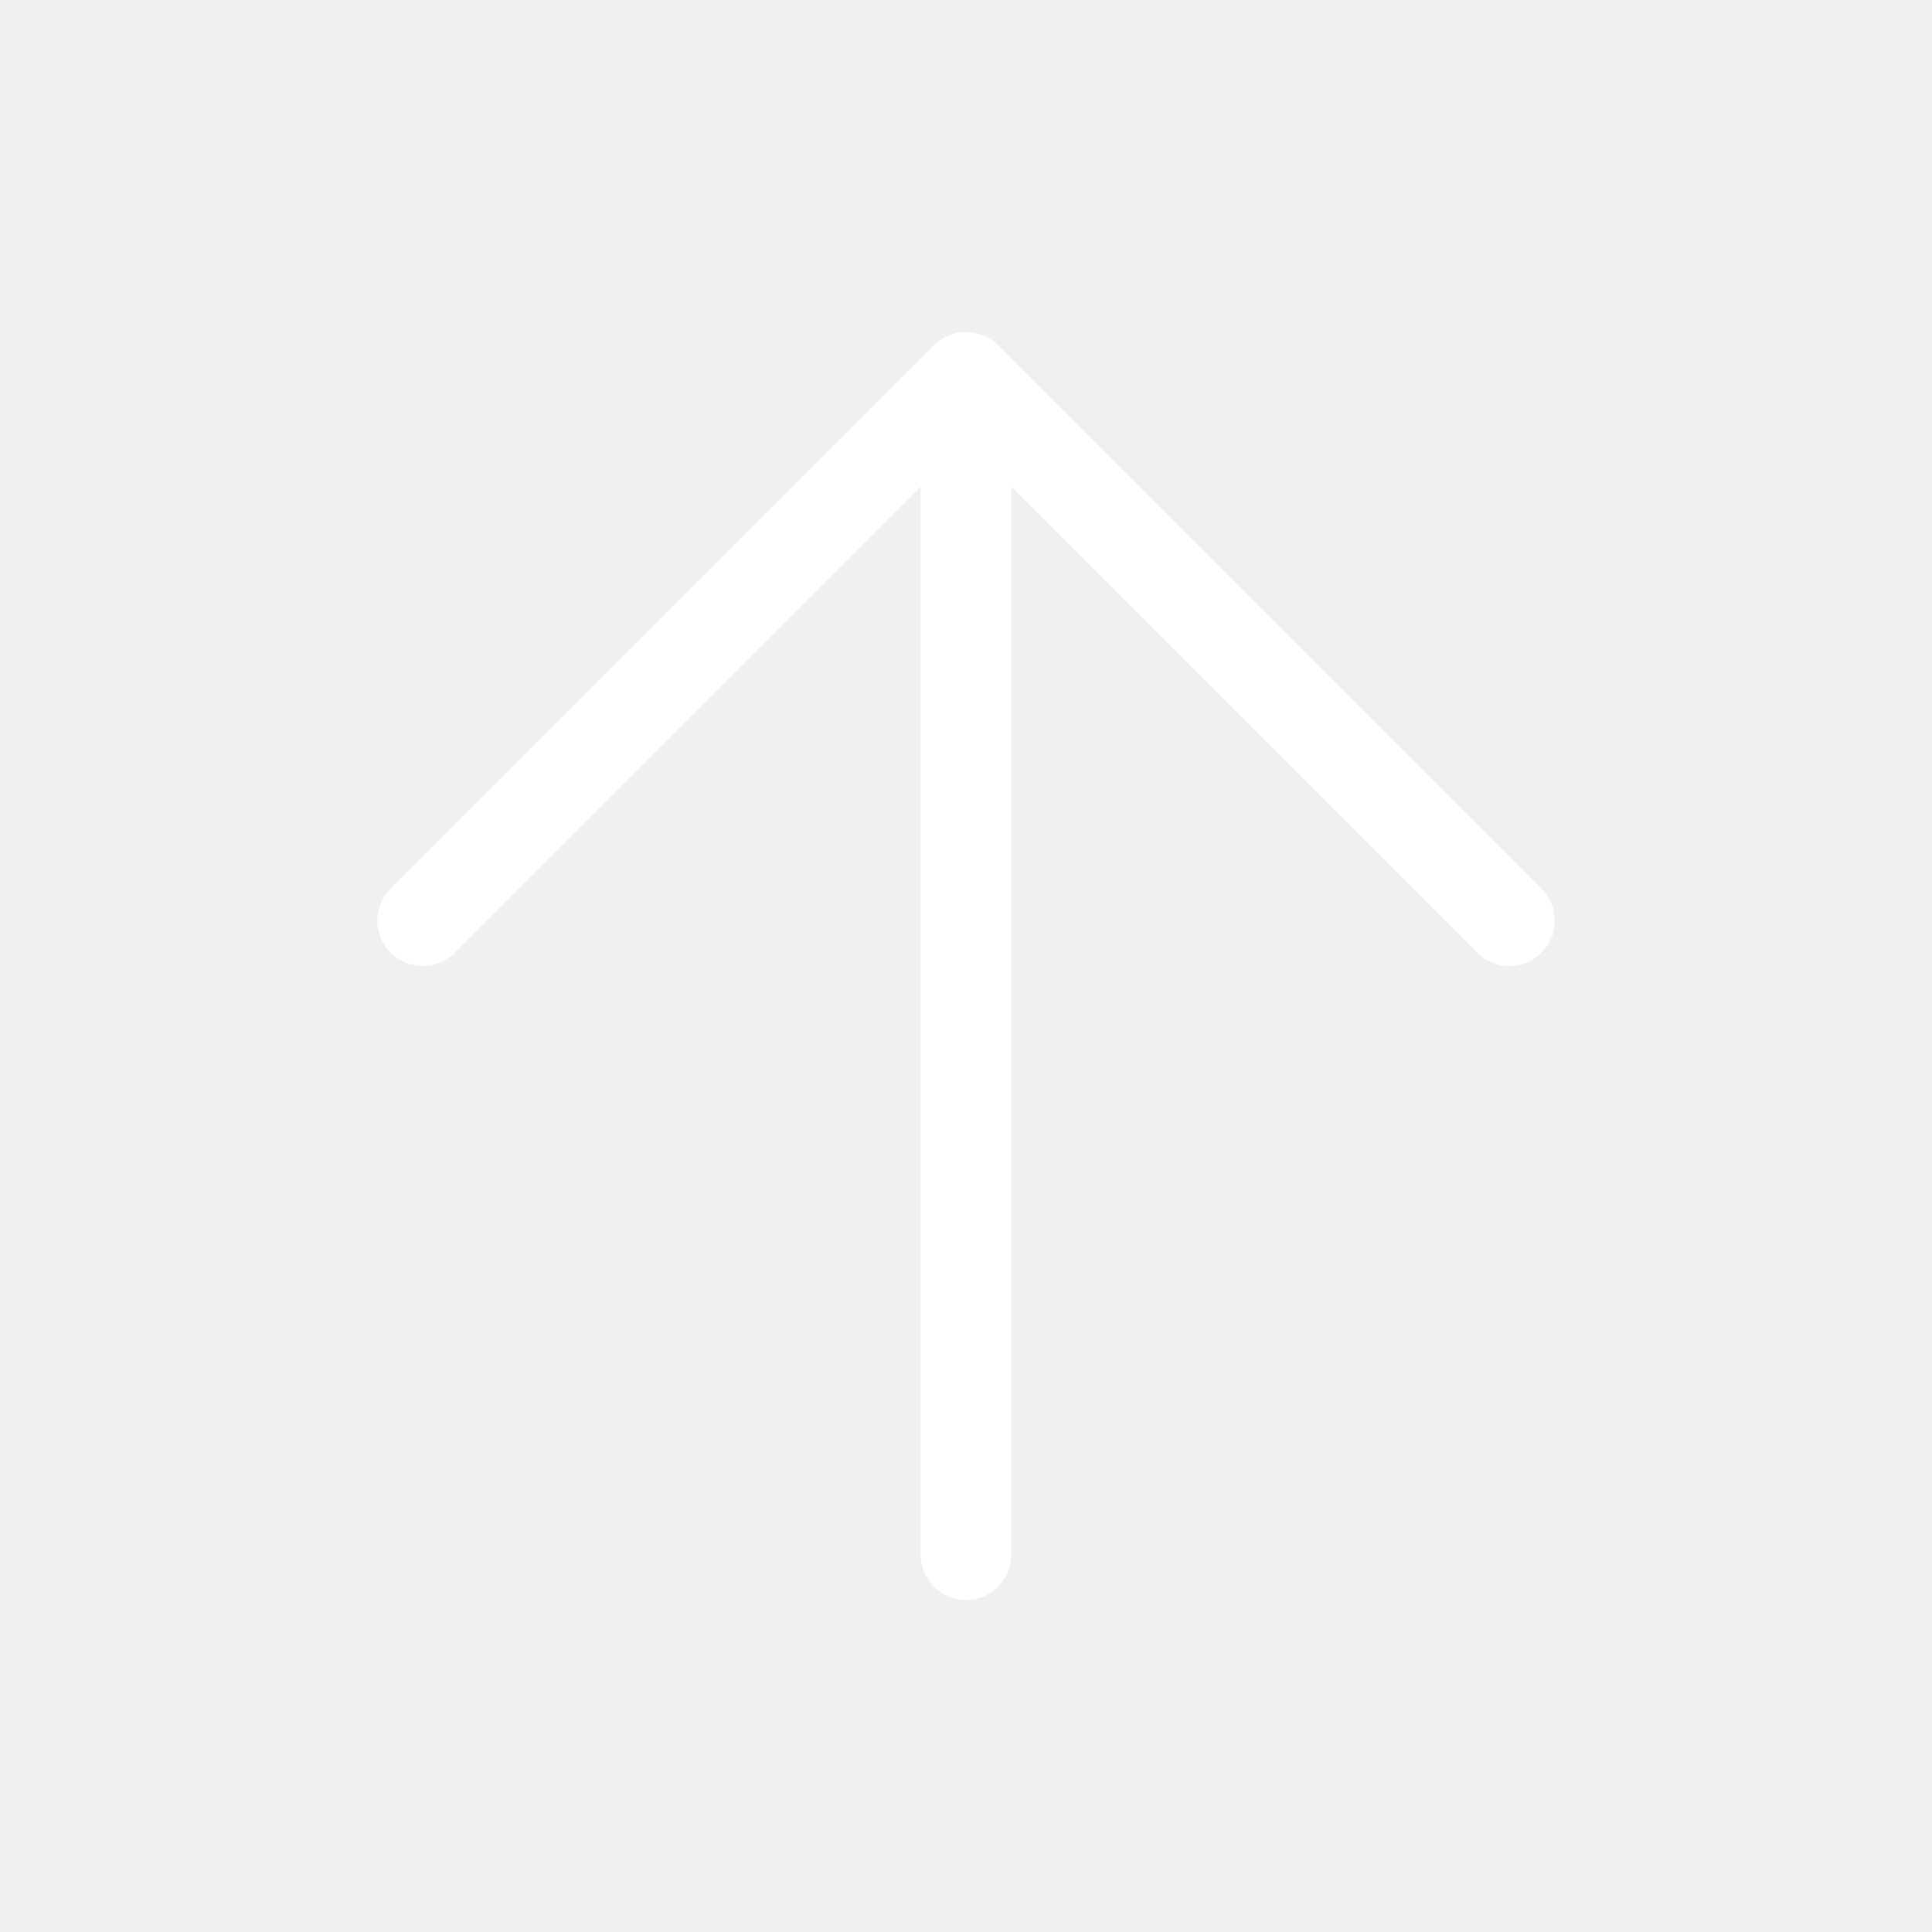
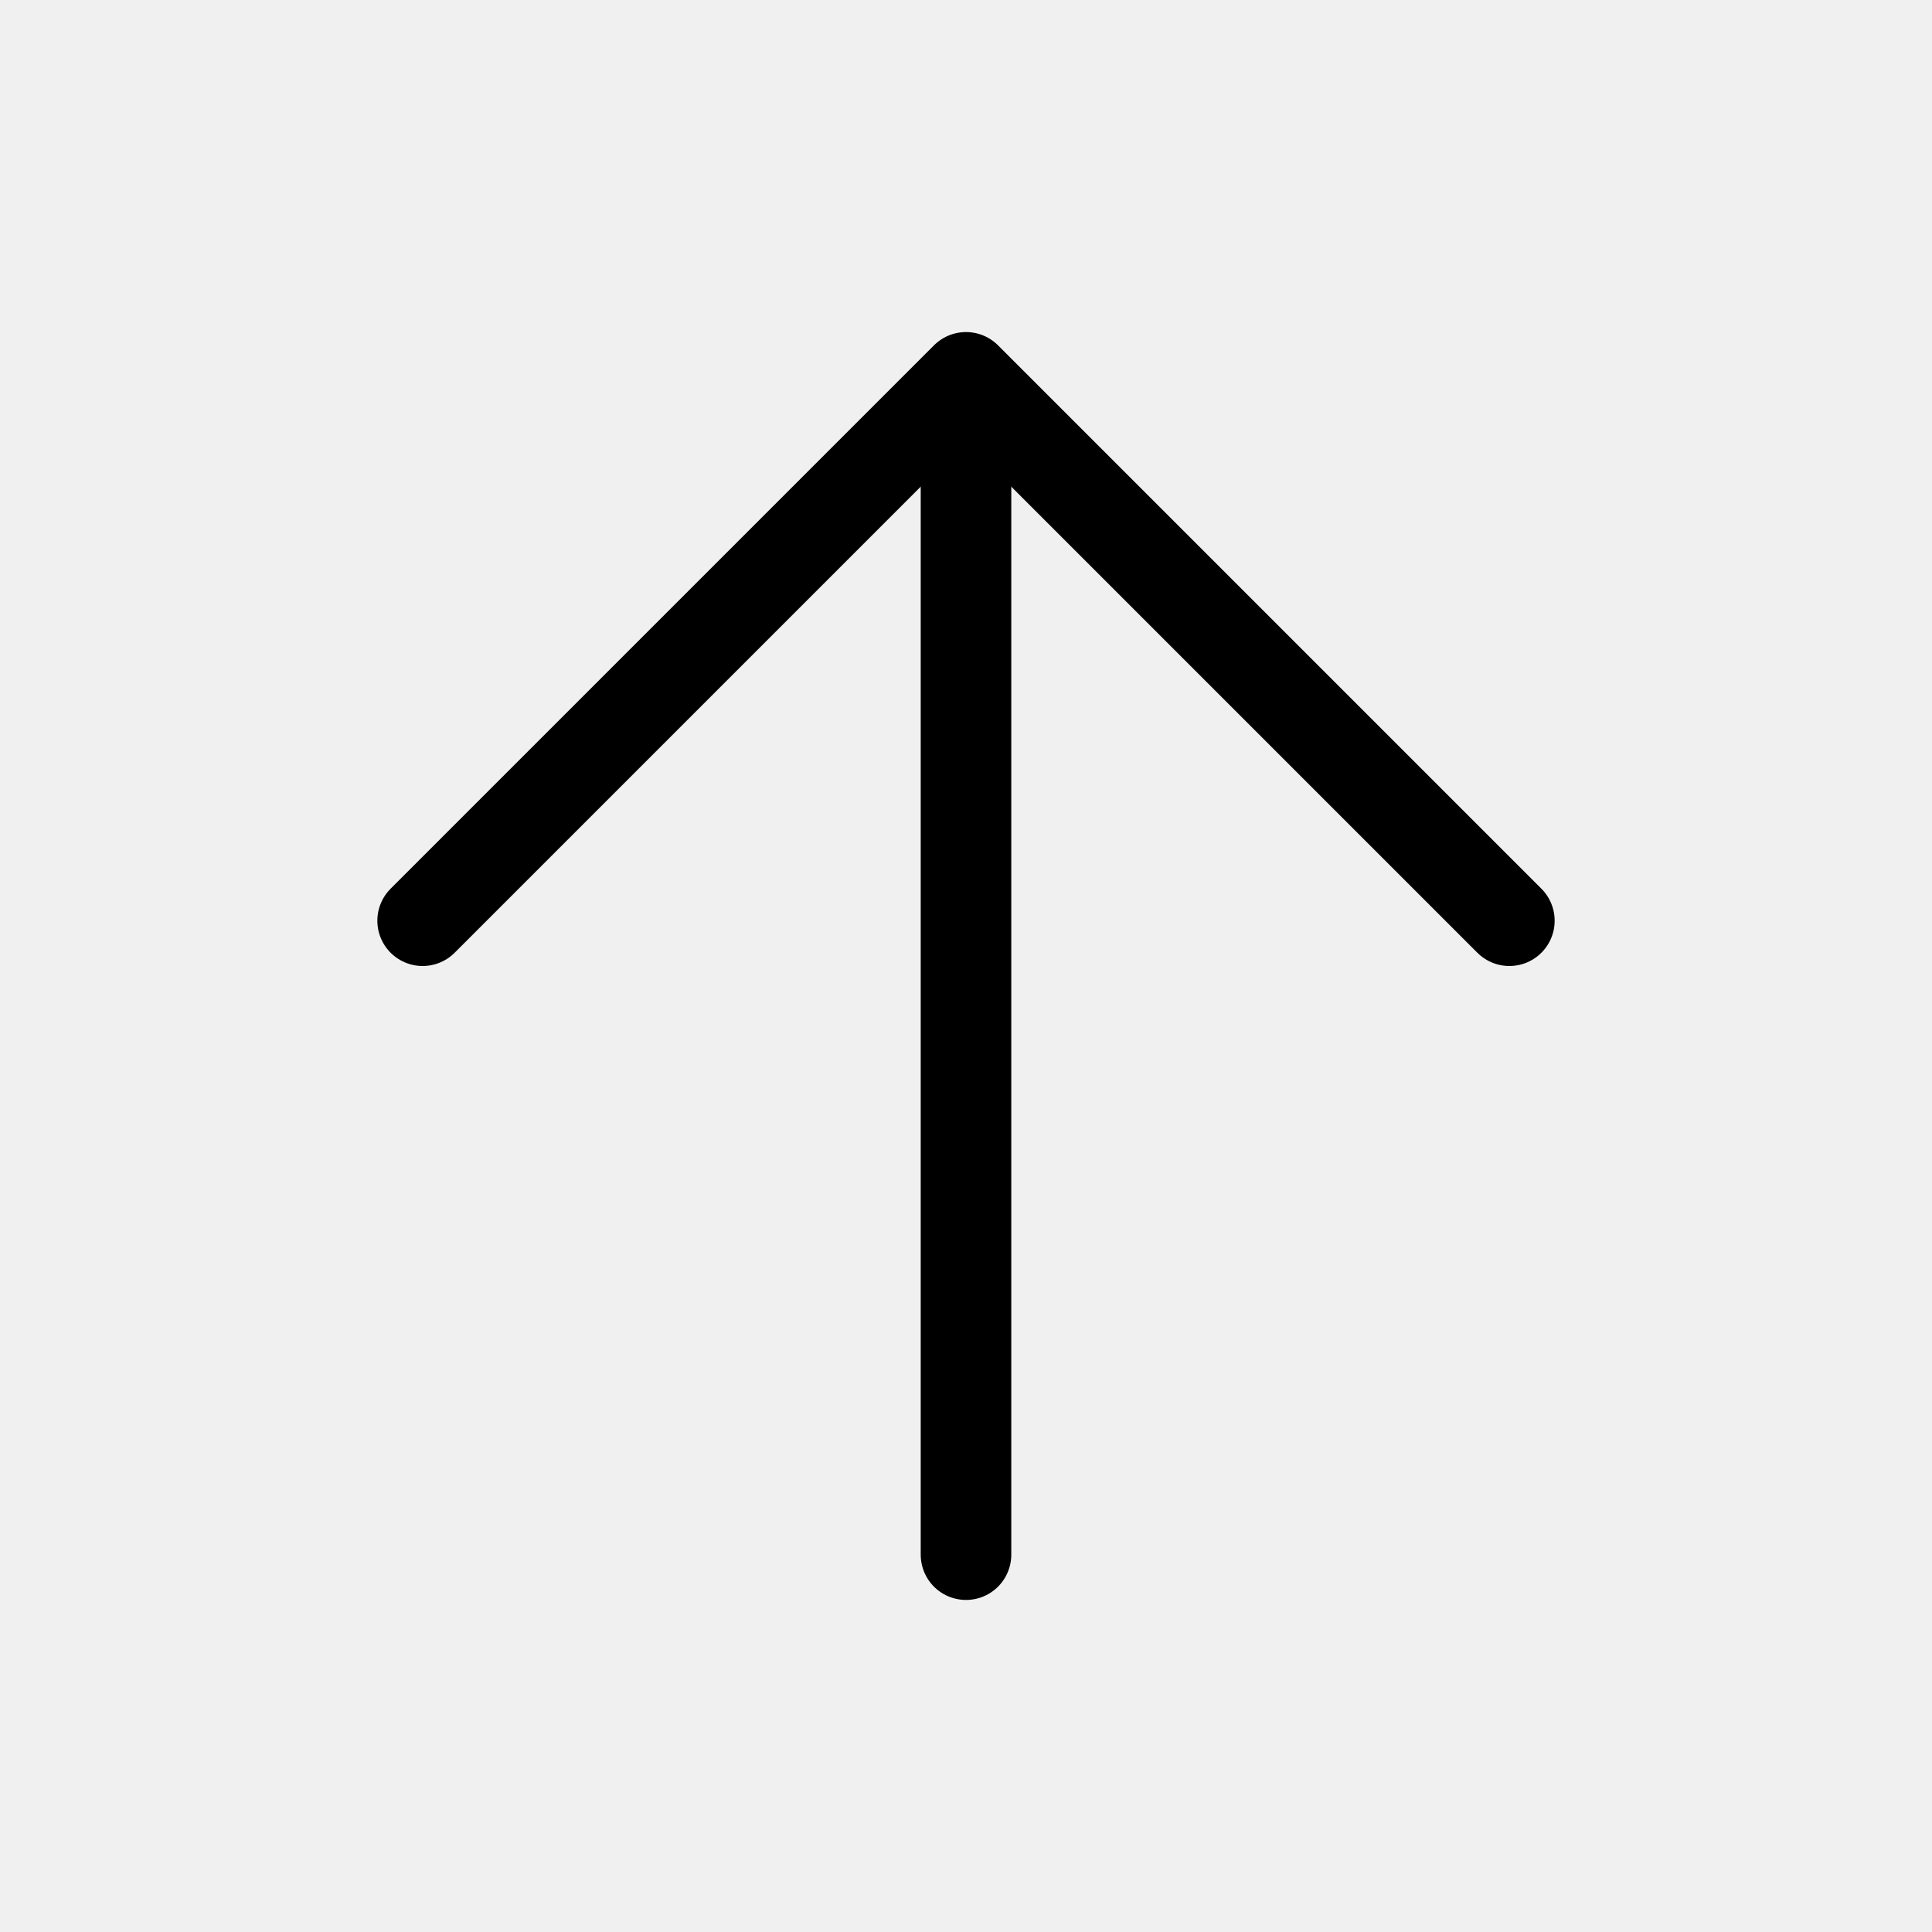
<svg xmlns="http://www.w3.org/2000/svg" viewBox="0 0 512 512">
-   <polyline points="112 244 256 100 400 244" style="fill:none;stroke:#fff;stroke-linecap:round;stroke-linejoin:round;stroke-width:24px" />
-   <line x1="256" y1="120" x2="256" y2="412" style="fill:none;stroke:#fff;stroke-linecap:round;stroke-linejoin:round;stroke-width:24px" />
+   <polyline points="112 244 256 100 400 244" style="fill:none;stroke:#000;stroke-linecap:round;stroke-linejoin:round;stroke-width:24px" />
+   <line x1="256" y1="120" x2="256" y2="412" style="fill:none;stroke:#000;stroke-linecap:round;stroke-linejoin:round;stroke-width:24px" />
</svg>
